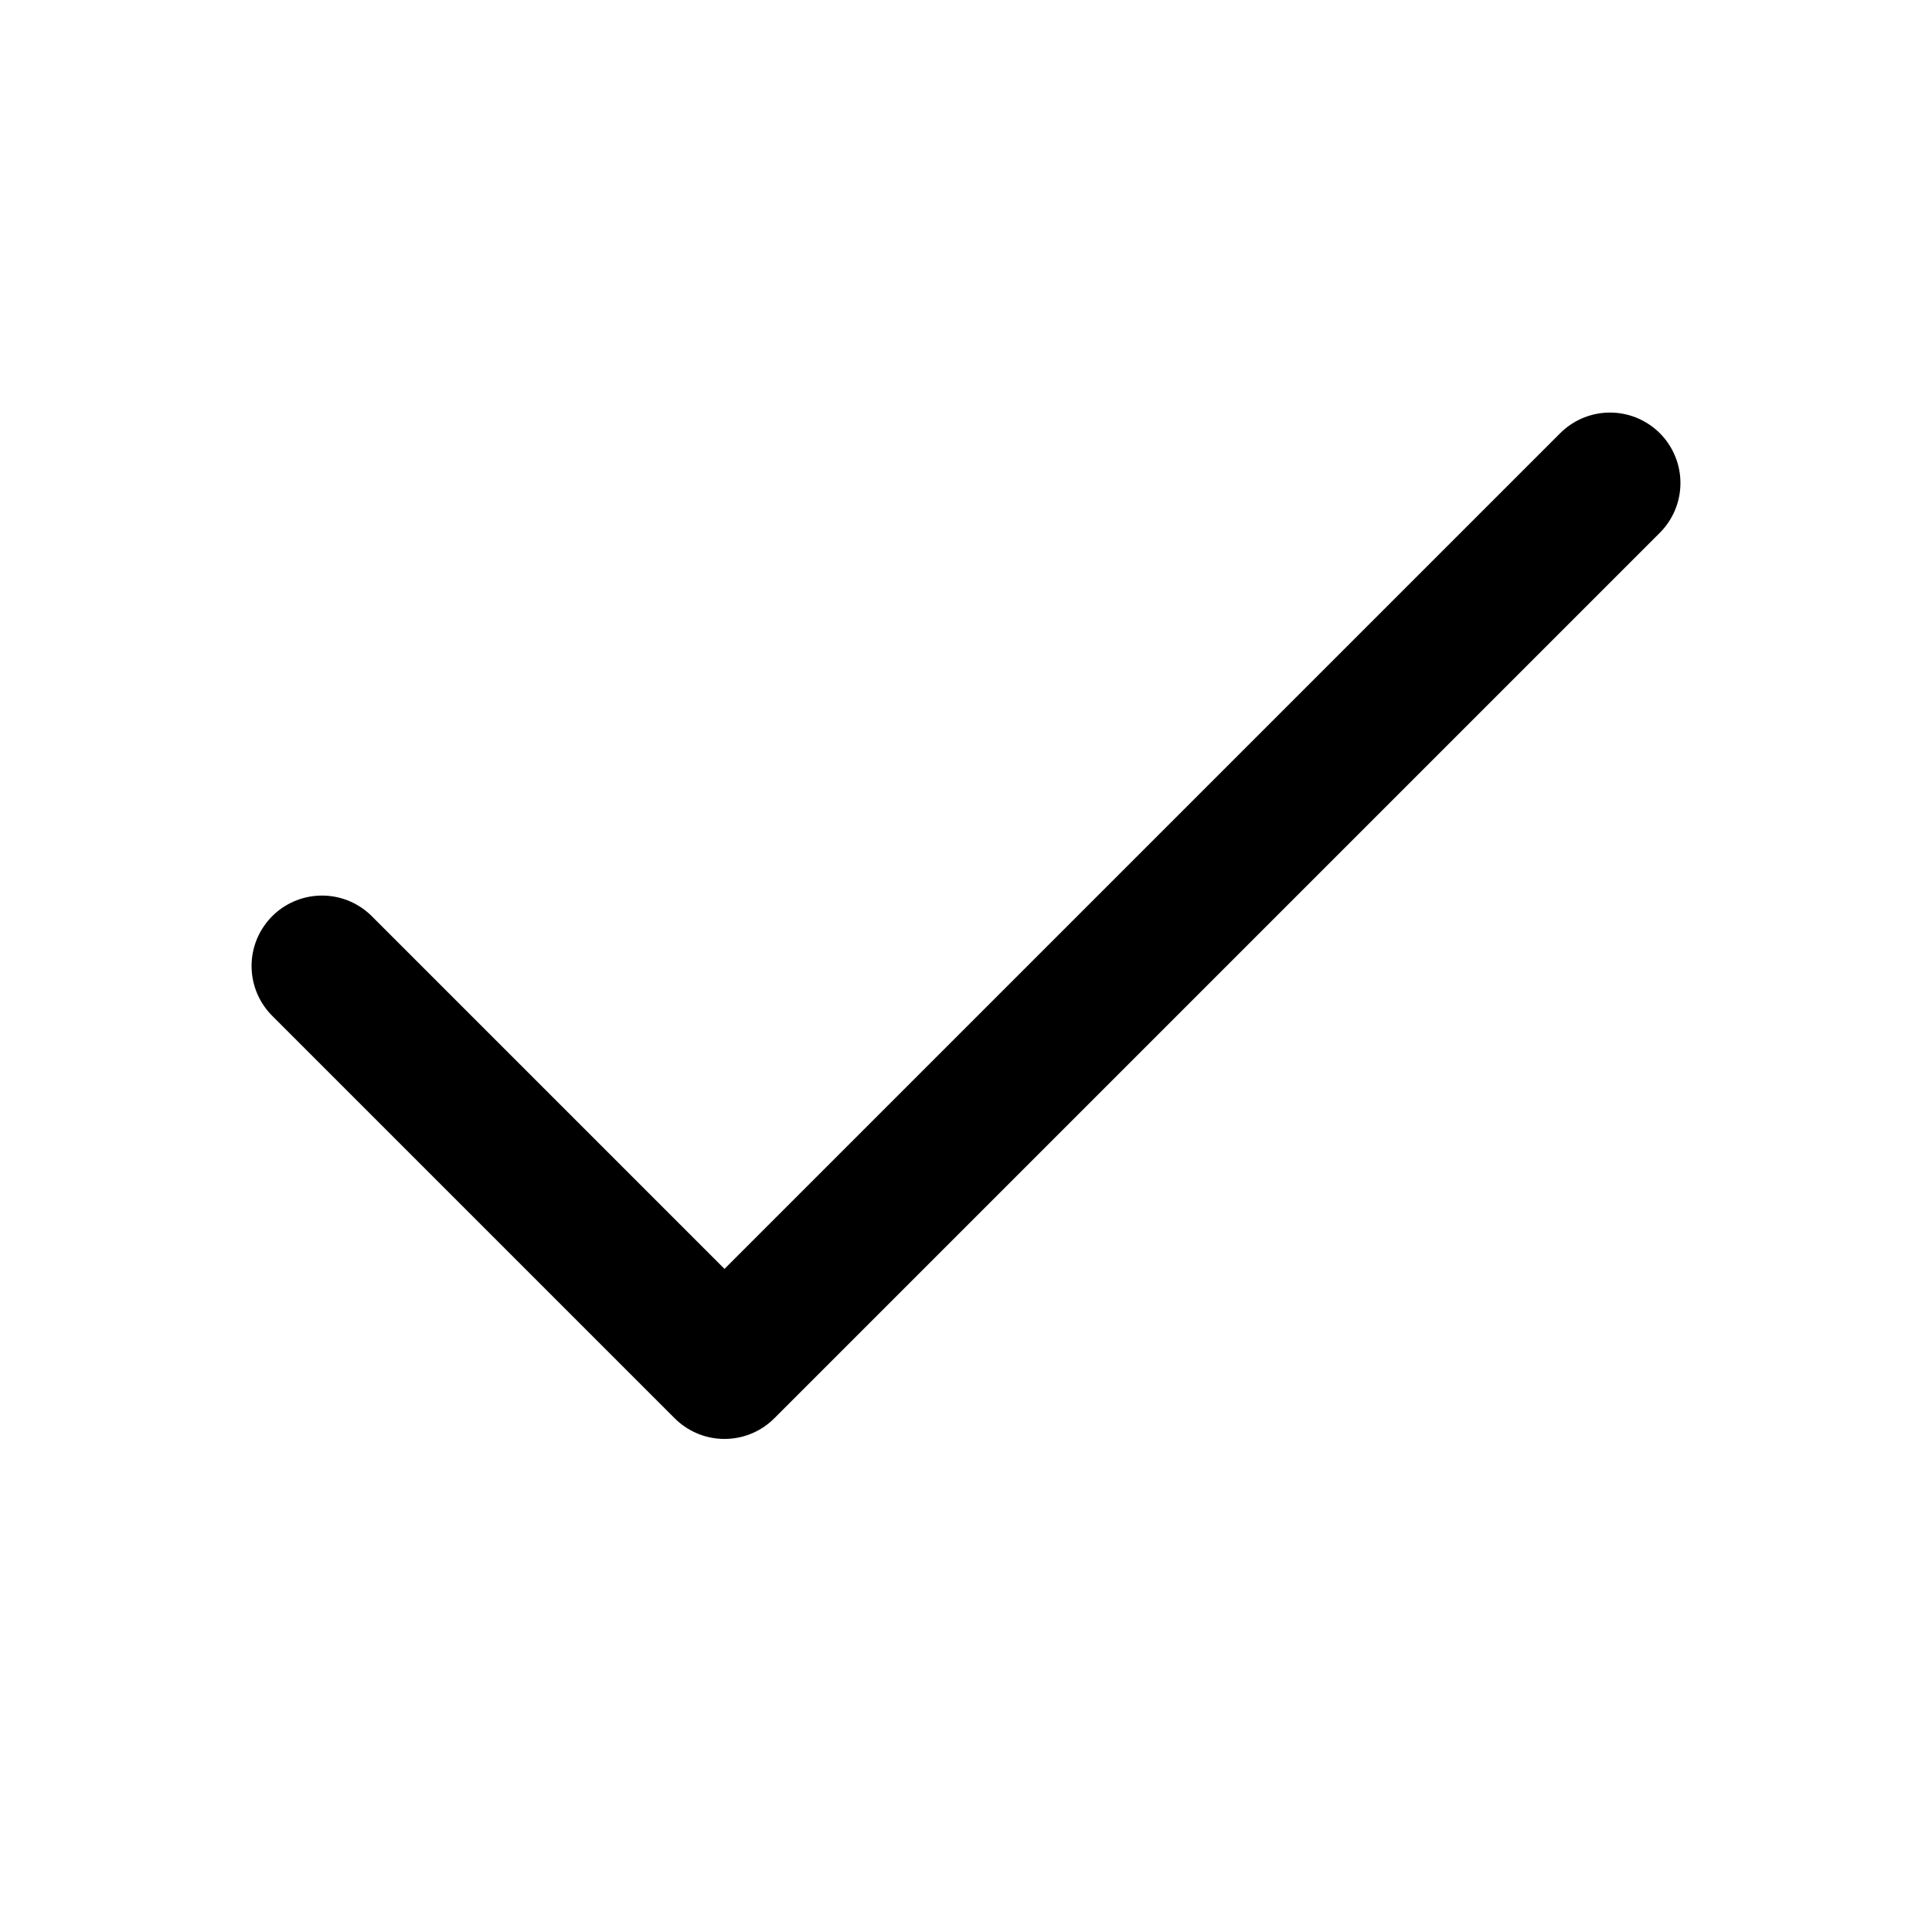
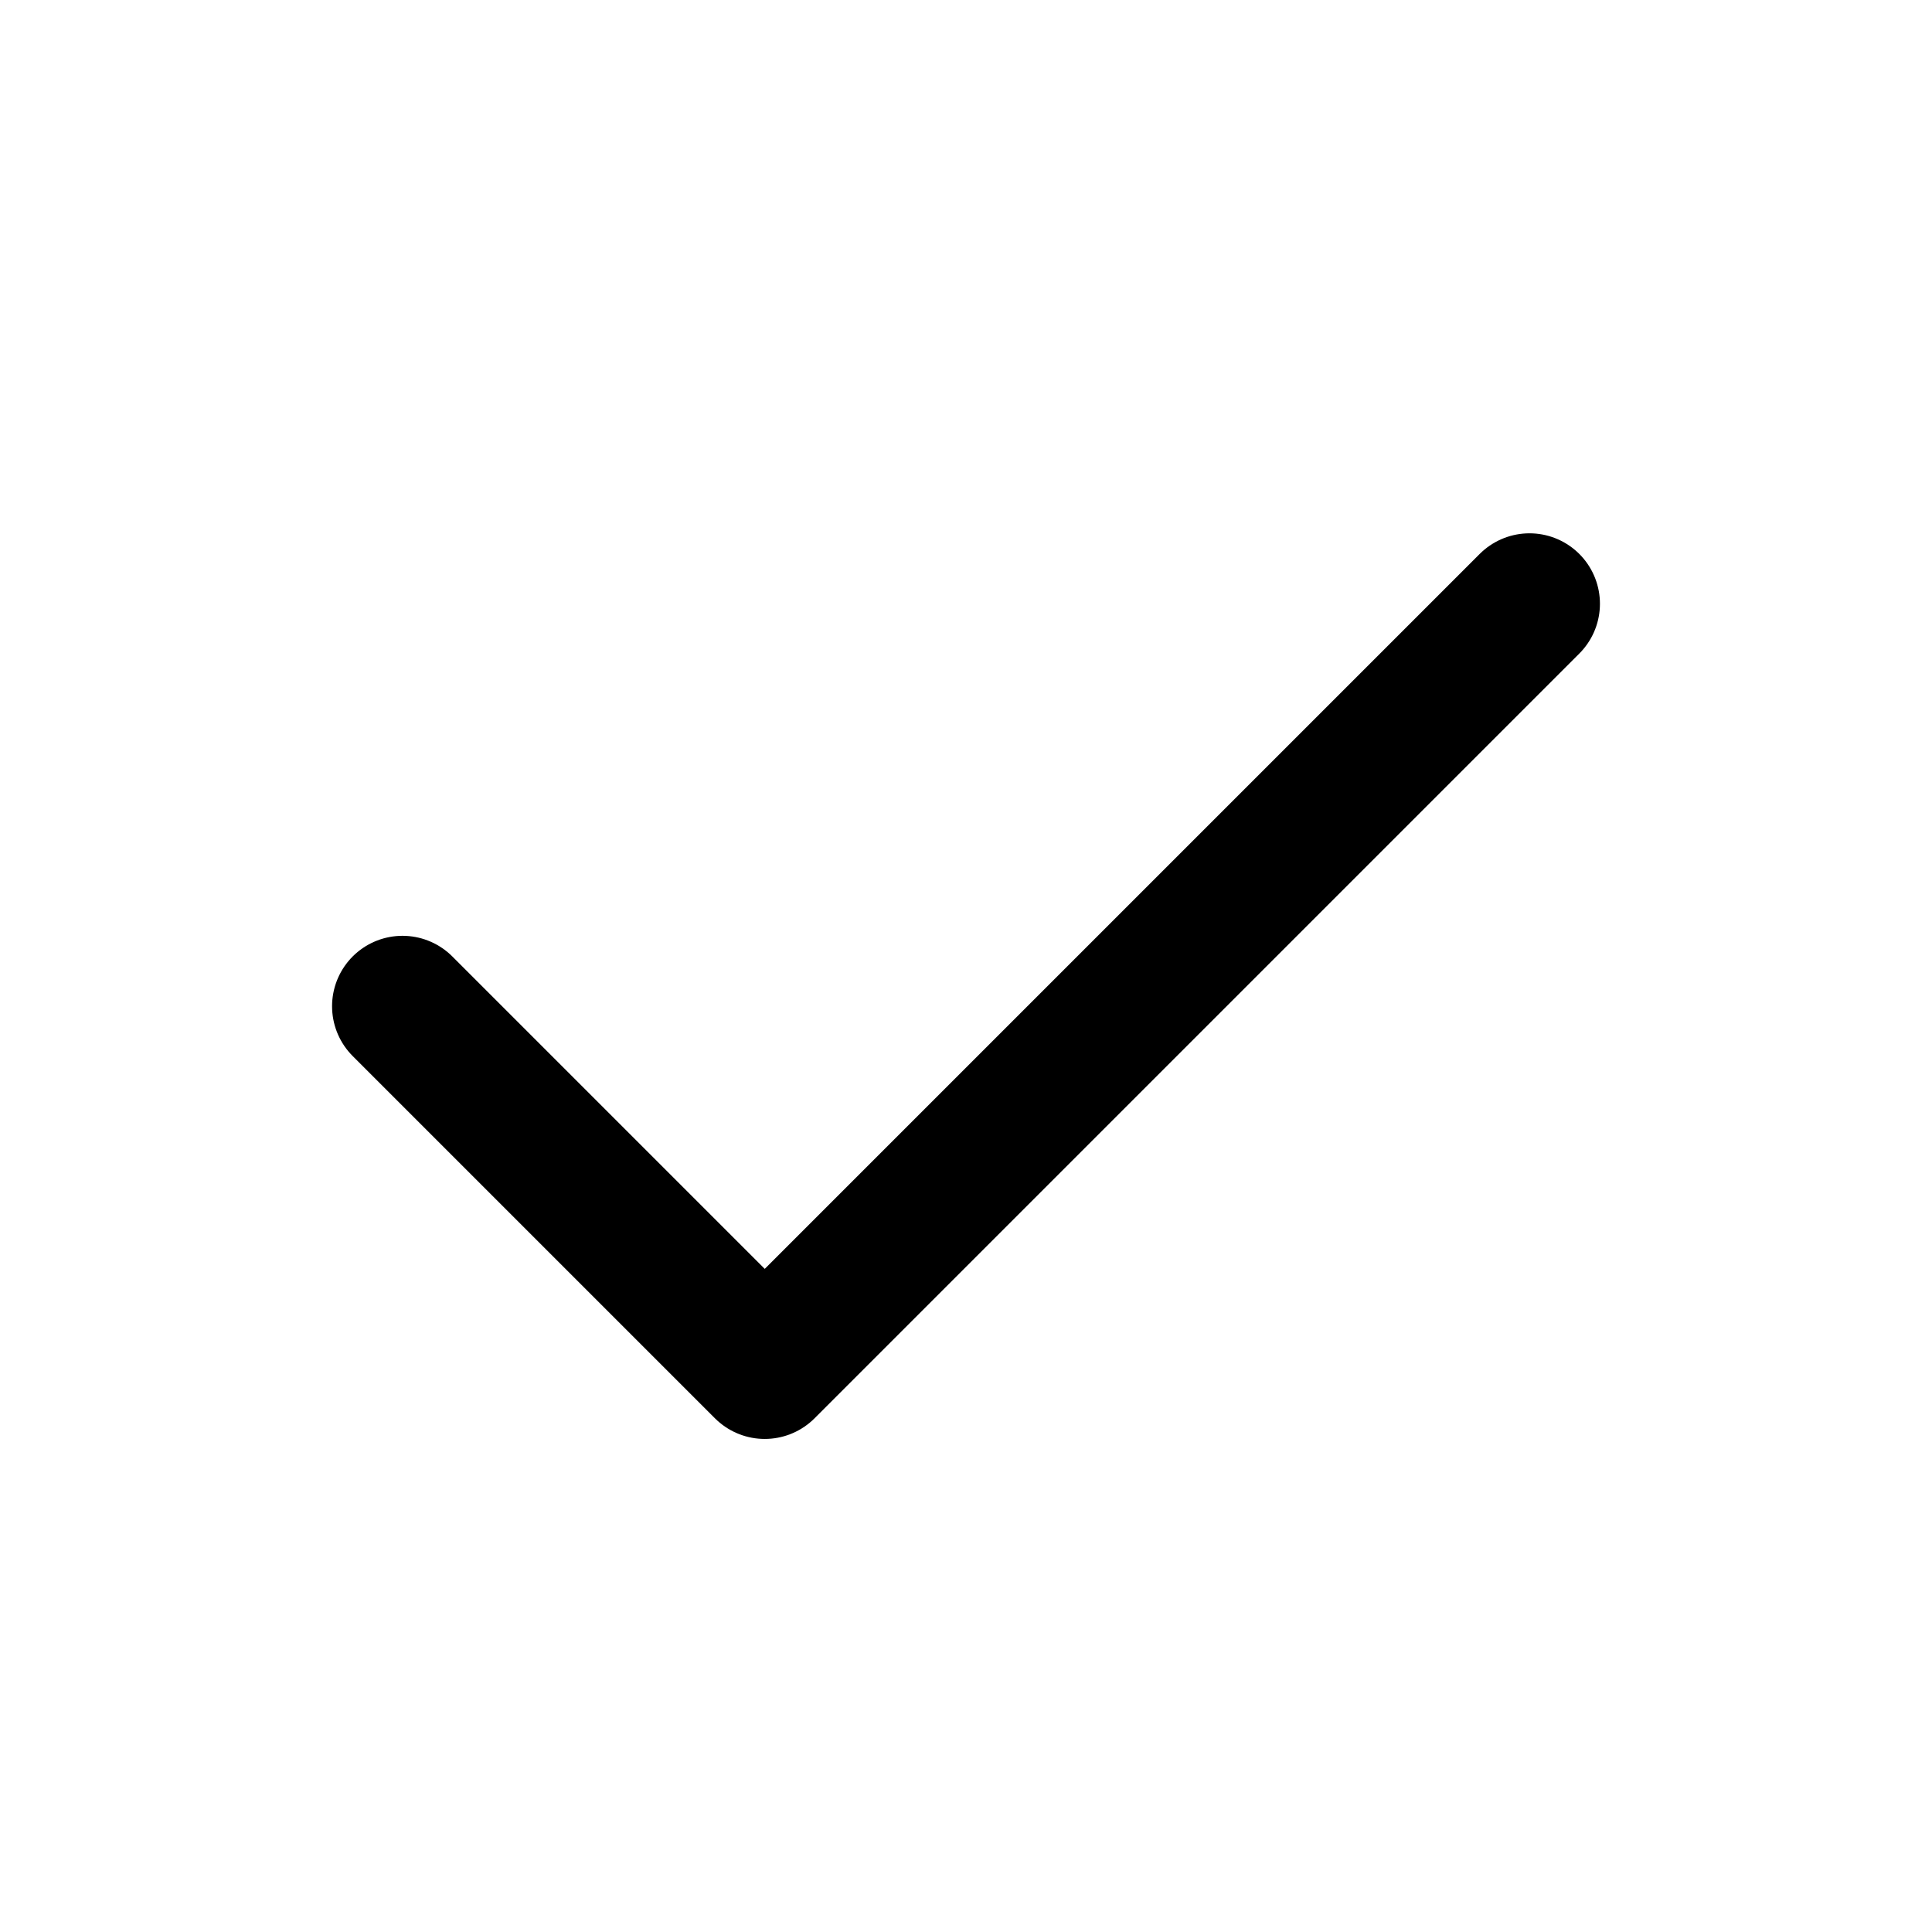
<svg xmlns="http://www.w3.org/2000/svg" width="24" height="24" viewBox="0 0 24 24" fill="none" stroke="currentColor" stroke-width="1.75" stroke-linecap="round" stroke-linejoin="round">
-   <path d="M20 6 9 17l-5-5" />
+   <path d="m5 12.5 4.5 4.5L19 7.5" />
</svg>
